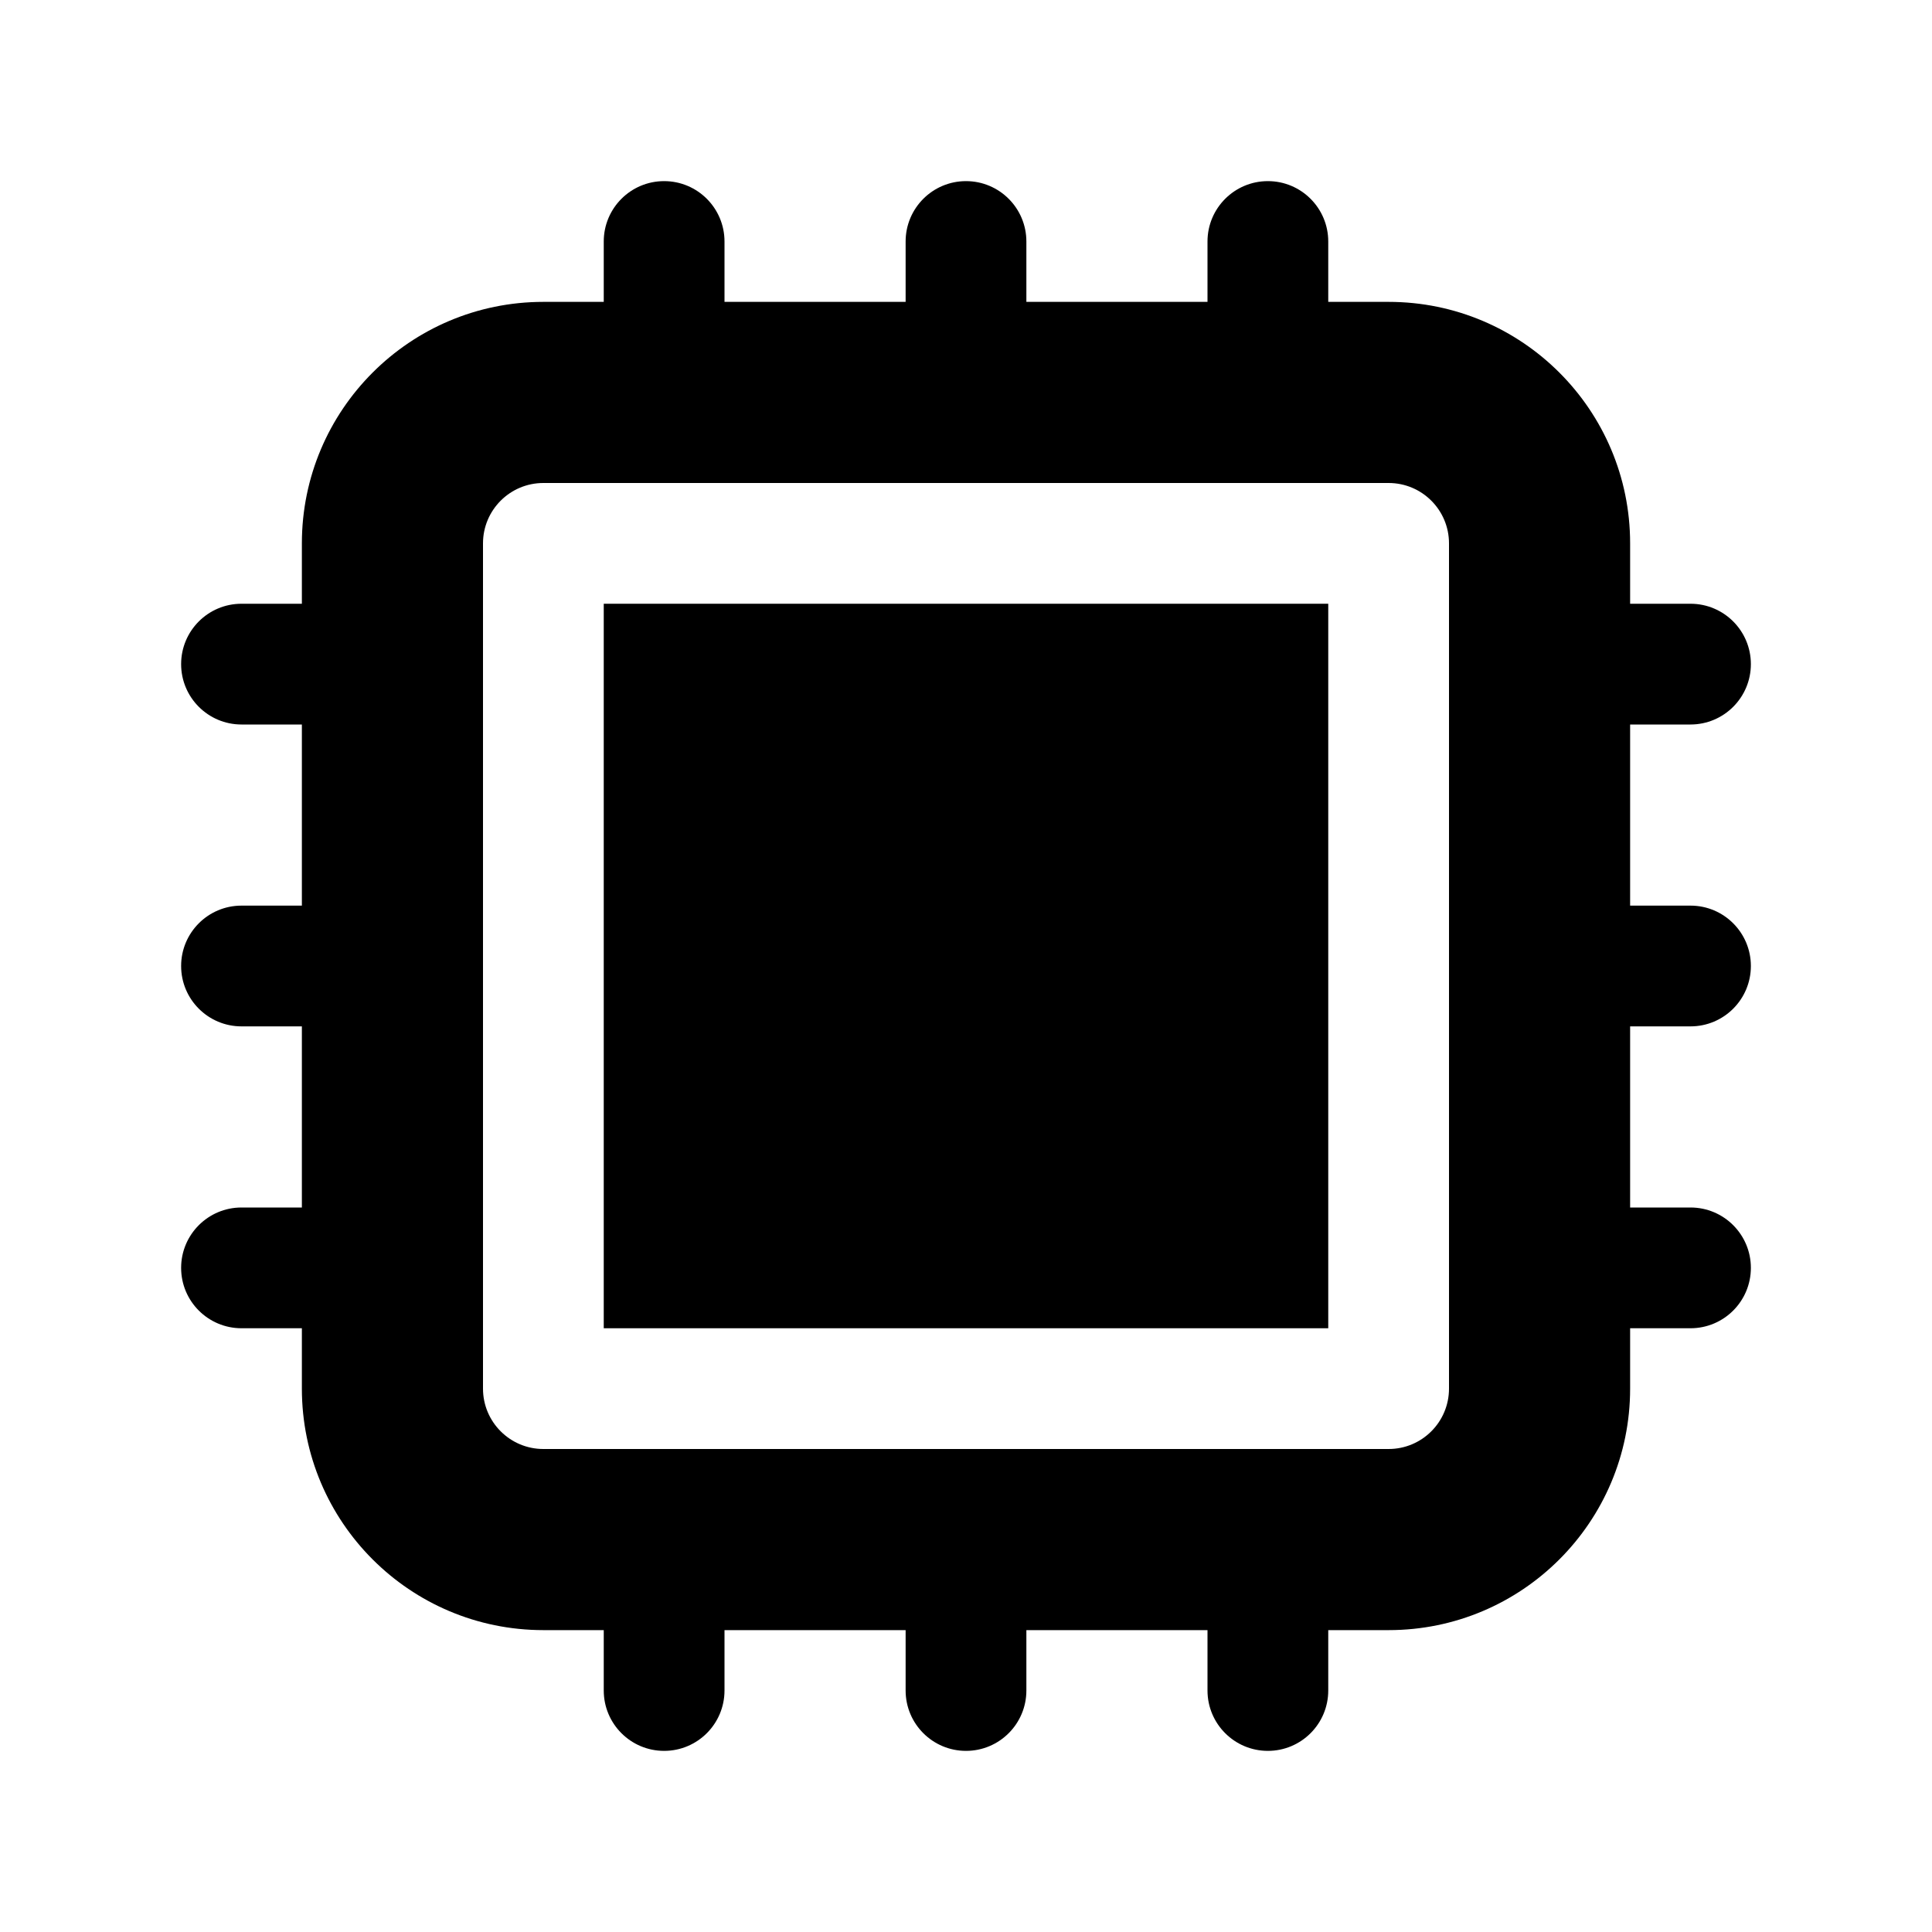
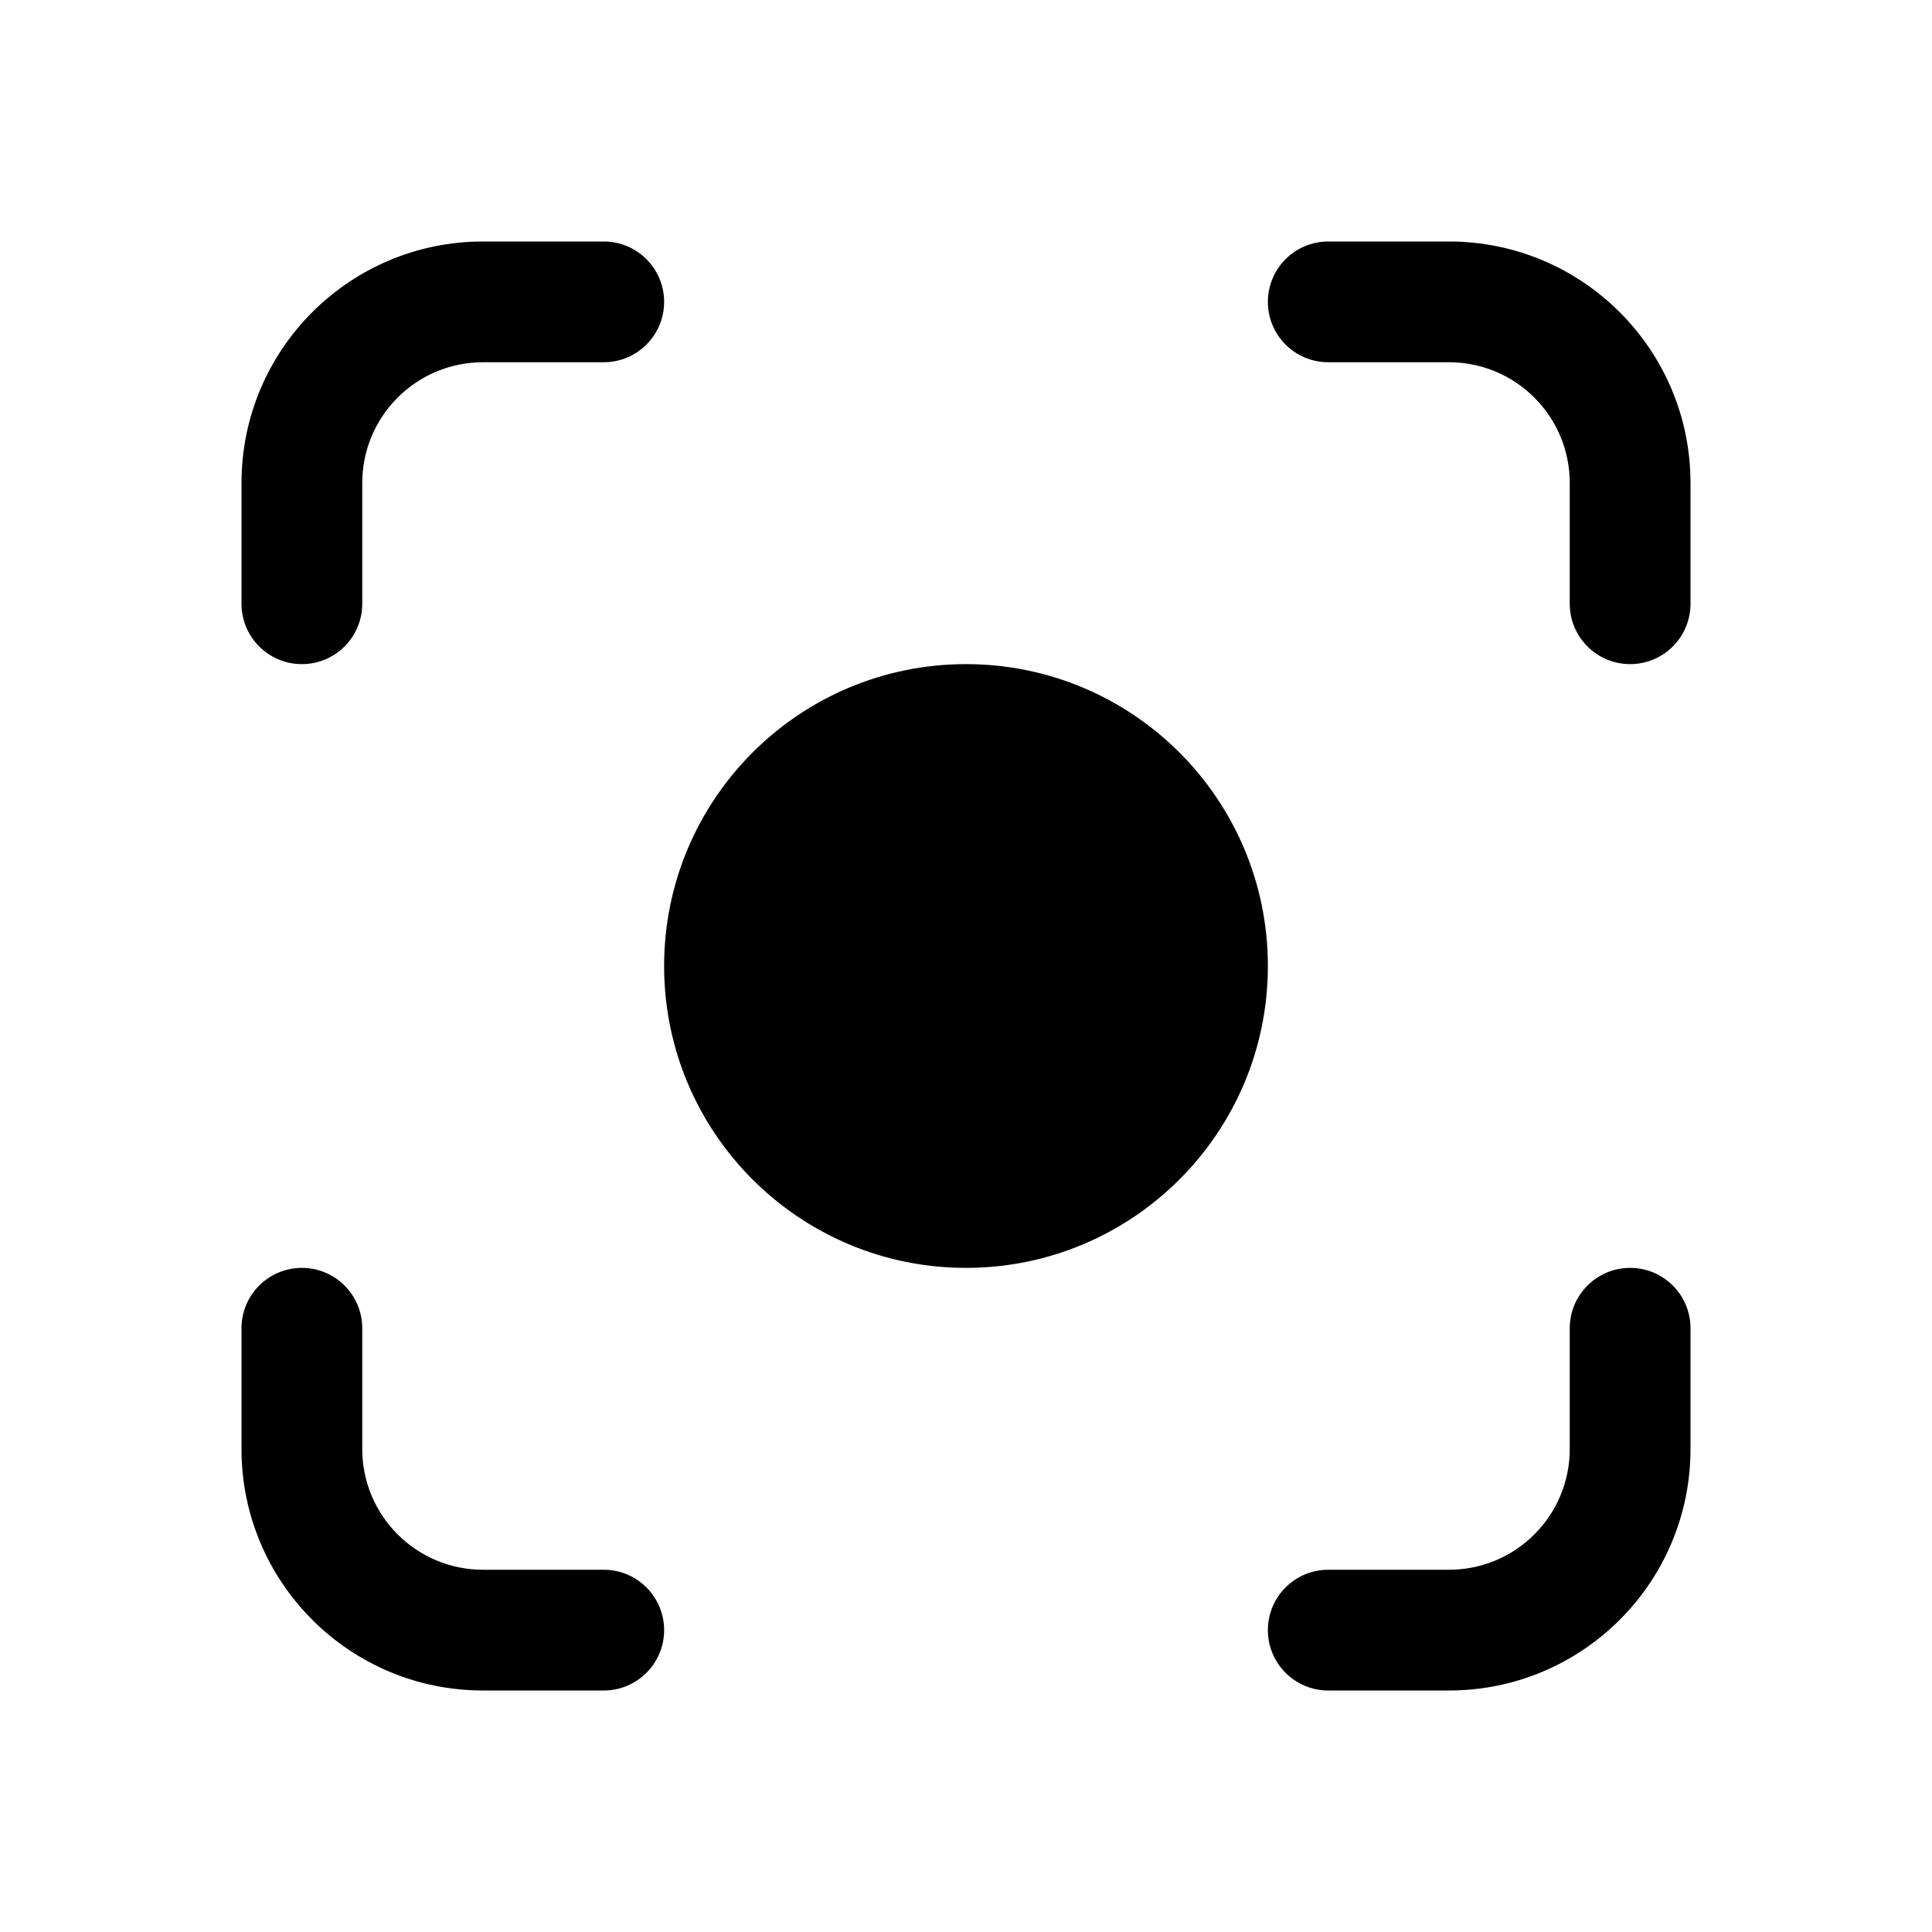
<svg xmlns="http://www.w3.org/2000/svg" viewBox="0 0 24 24" fill="oklch(0.577 0.245 27.325)" class="size-6">
-   <path d="M16.5 7.5h-9v9h9v-9Z" />
-   <path fill-rule="evenodd" d="M8.25 2.25A.75.75 0 0 1 9 3v.75h2.25V3a.75.75 0 0 1 1.5 0v.75H15V3a.75.75 0 0 1 1.5 0v.75h.75a3 3 0 0 1 3 3v.75H21A.75.75 0 0 1 21 9h-.75v2.25H21a.75.75 0 0 1 0 1.5h-.75V15H21a.75.75 0 0 1 0 1.5h-.75v.75a3 3 0 0 1-3 3h-.75V21a.75.75 0 0 1-1.5 0v-.75h-2.25V21a.75.75 0 0 1-1.5 0v-.75H9V21a.75.75 0 0 1-1.5 0v-.75h-.75a3 3 0 0 1-3-3v-.75H3A.75.75 0 0 1 3 15h.75v-2.25H3a.75.75 0 0 1 0-1.5h.75V9H3a.75.75 0 0 1 0-1.5h.75v-.75a3 3 0 0 1 3-3h.75V3a.75.75 0 0 1 .75-.75ZM6 6.75A.75.75 0 0 1 6.75 6h10.5a.75.75 0 0 1 .75.75v10.5a.75.75 0 0 1-.75.75H6.75a.75.75 0 0 1-.75-.75V6.75Z" clip-rule="evenodd" />
+   <path d="M6 3a3 3 0 0 0-3 3v1.5a.75.75 0 0 0 1.5 0V6A1.5 1.5 0 0 1 6 4.5h1.5a.75.75 0 0 0 0-1.5H6ZM16.5 3a.75.75 0 0 0 0 1.5H18A1.5 1.5 0 0 1 19.5 6v1.5a.75.75 0 0 0 1.5 0V6a3 3 0 0 0-3-3h-1.5ZM12 8.25a3.75 3.75 0 1 0 0 7.5 3.75 3.75 0 0 0 0-7.5ZM4.5 16.5a.75.75 0 0 0-1.5 0V18a3 3 0 0 0 3 3h1.5a.75.75 0 0 0 0-1.5H6A1.5 1.5 0 0 1 4.5 18v-1.5ZM21 16.5a.75.75 0 0 0-1.5 0V18a1.5 1.5 0 0 1-1.5 1.5h-1.5a.75.75 0 0 0 0 1.5H18a3 3 0 0 0 3-3v-1.5Z" />
</svg>
